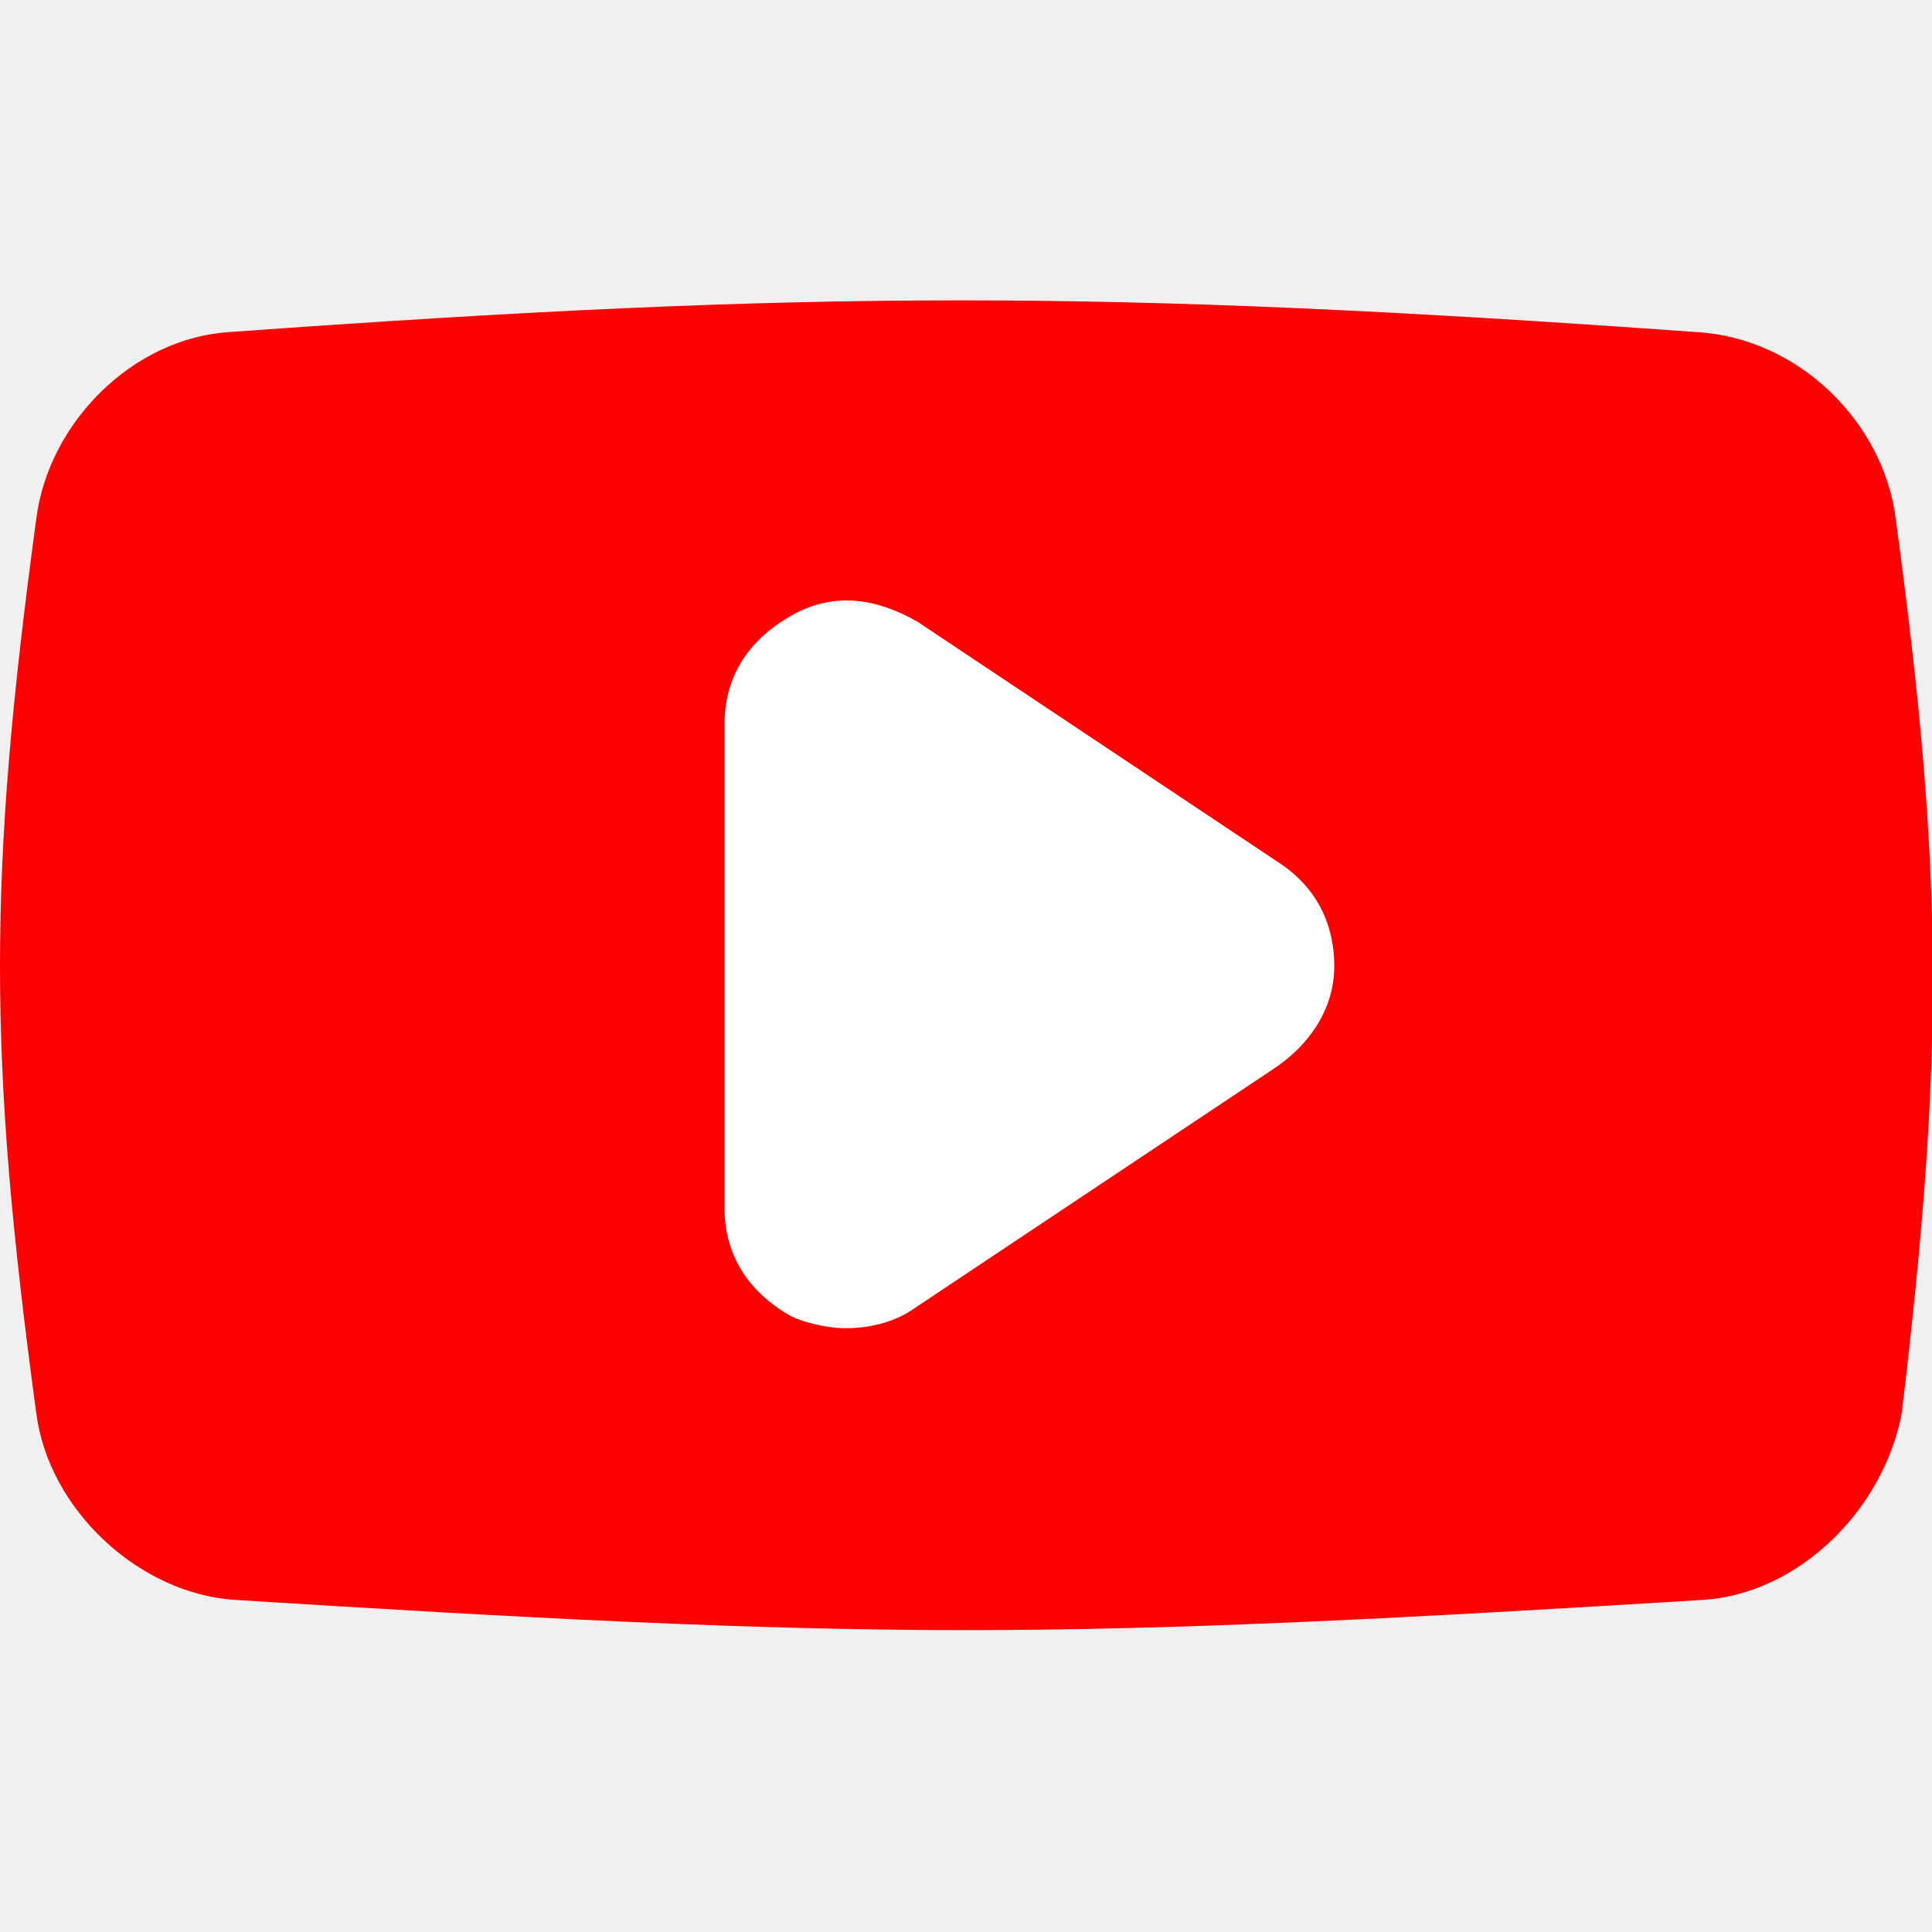
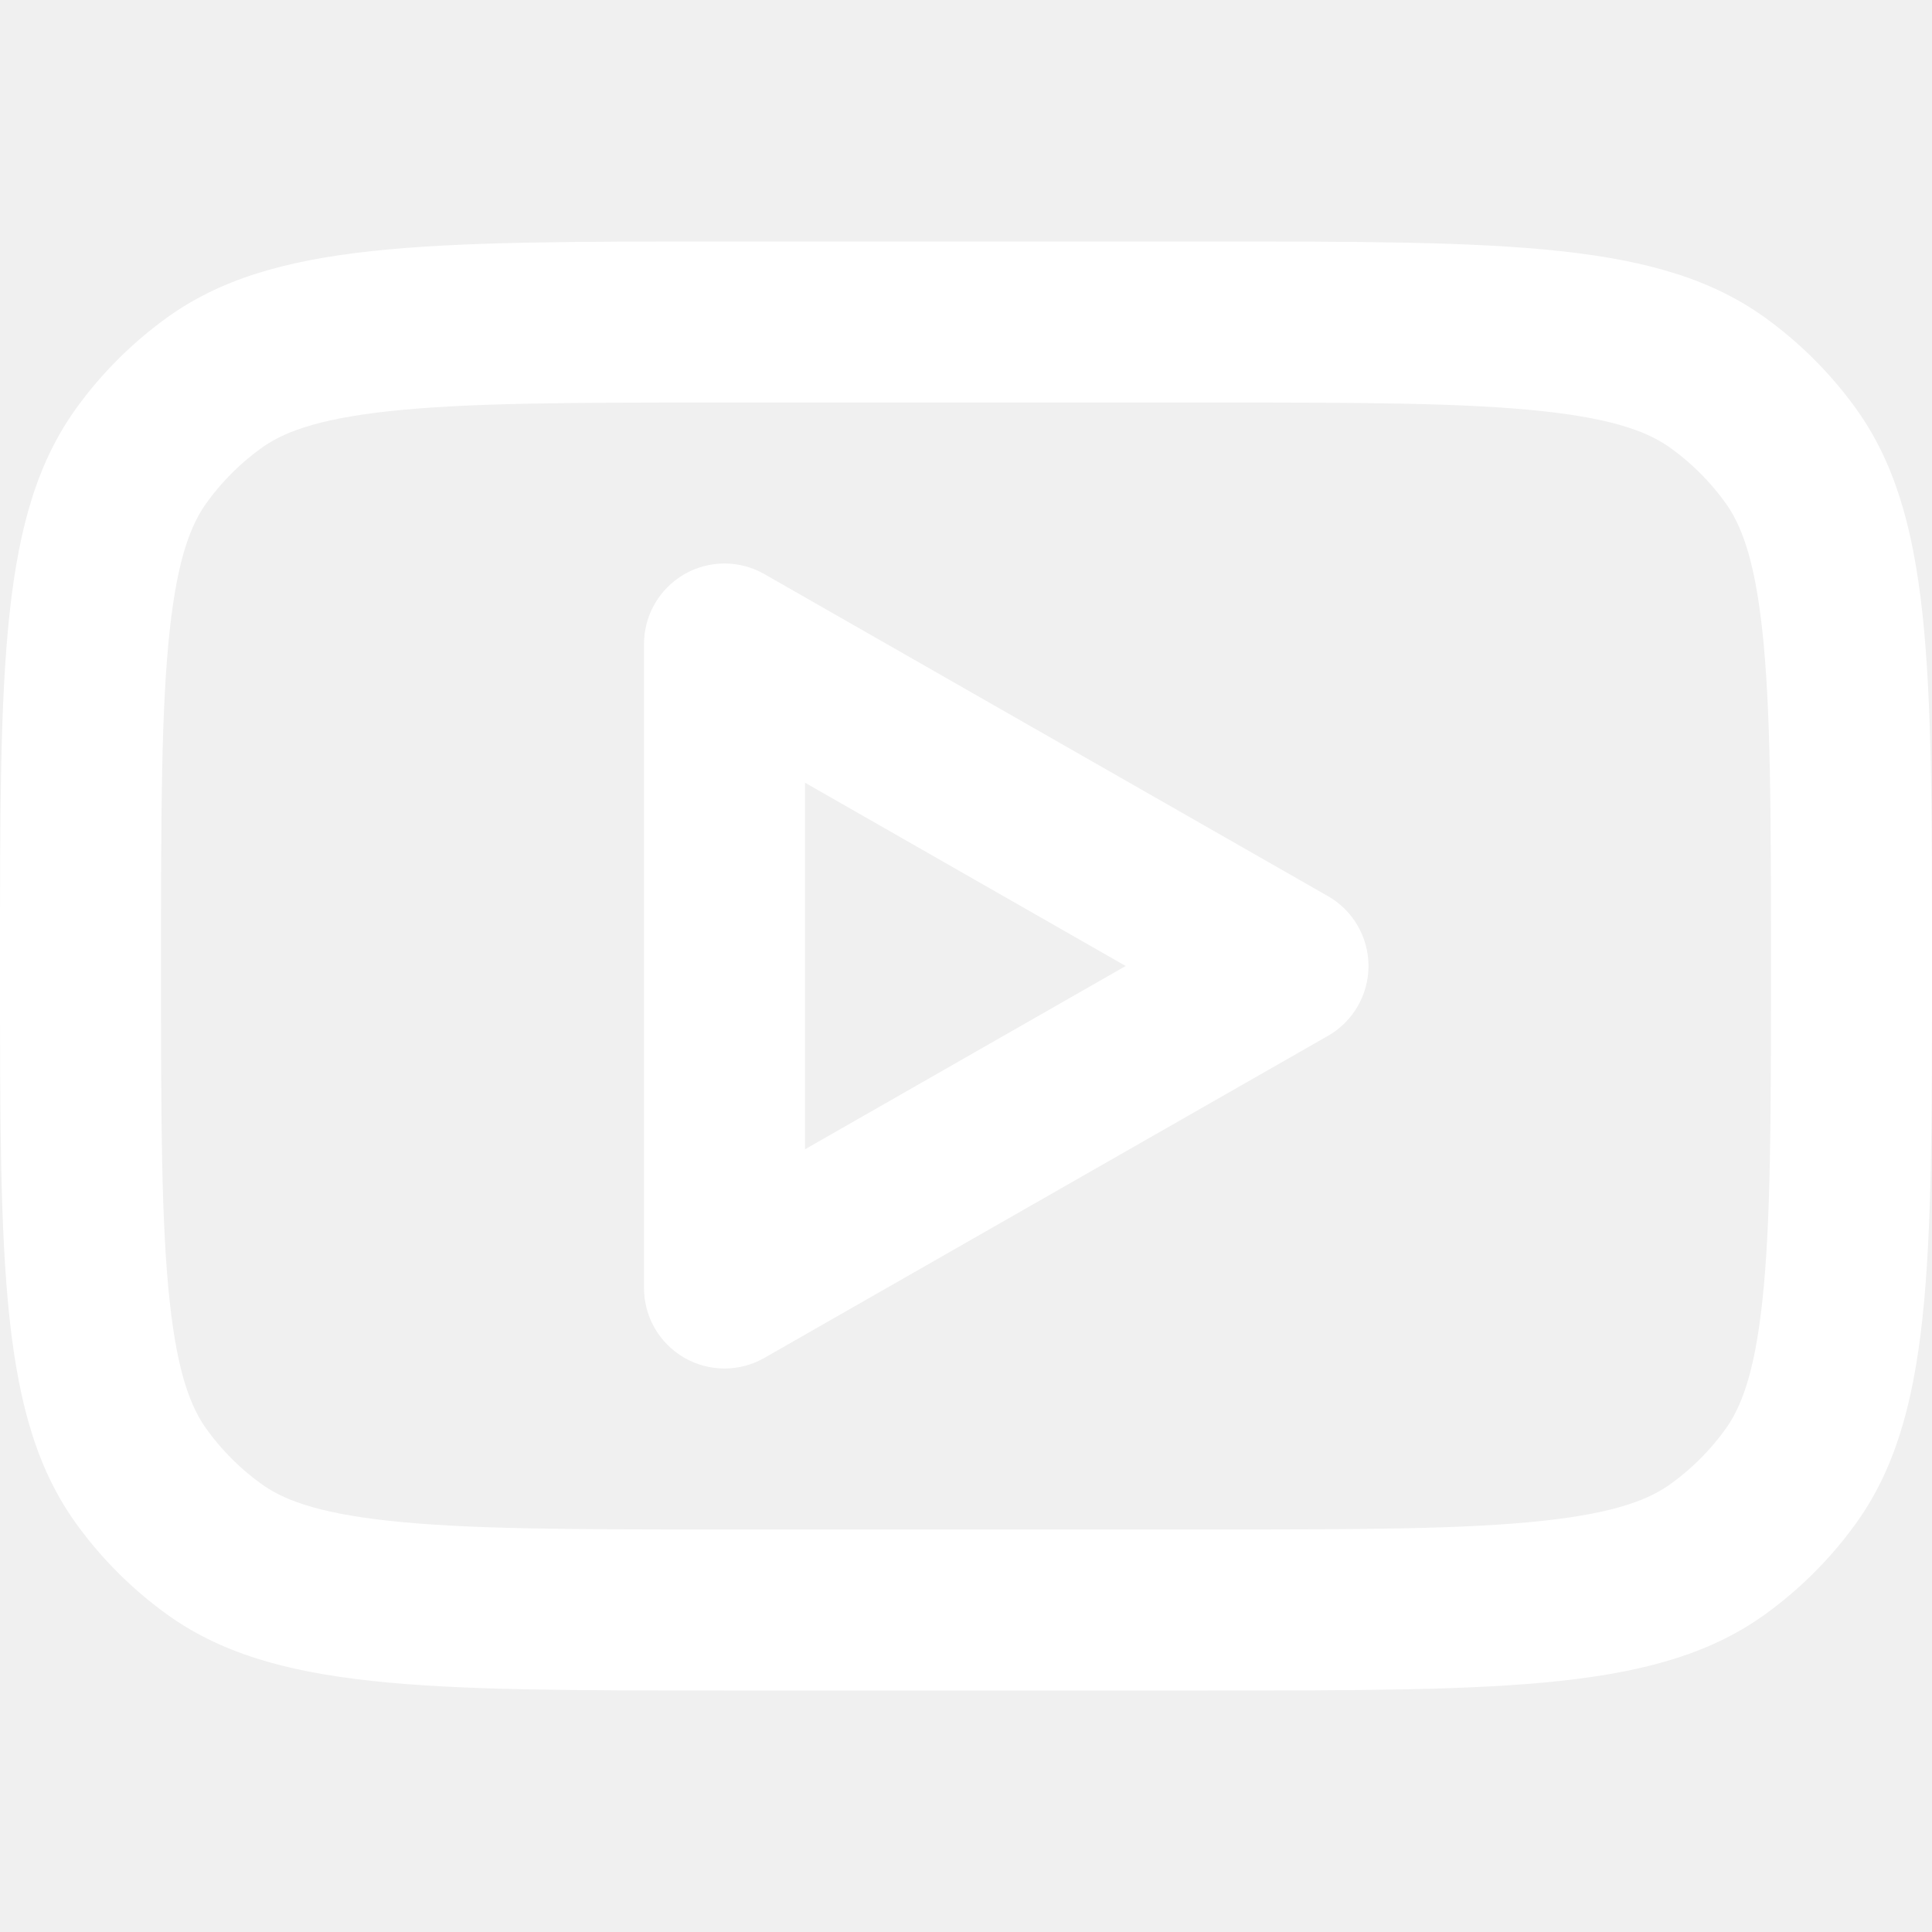
- <svg xmlns="http://www.w3.org/2000/svg" version="1.1" id="Icons" viewBox="0 0 32 32" xml:space="preserve">
-   <style type="text/css">
- 	.st0{fill:#FFFFFF;}
- 	.st1{fill:#3A559F;}
- 	.st2{fill:#F4F4F4;}
- 	.st3{fill:#FF0084;}
- 	.st4{fill:#0063DB;}
- 	.st5{fill:#00ACED;}
- 	.st6{fill:#FFEC06;}
- 	.st7{fill:#FF0000;}
- 	.st8{fill:#25D366;}
- 	.st9{fill:#0088FF;}
- 	.st10{fill:#314358;}
- 	.st11{fill:#EE6996;}
- 	.st12{fill:#01AEF3;}
- 	.st13{fill:#FFFEFF;}
- 	.st14{fill:#F06A35;}
- 	.st15{fill:#00ADEF;}
- 	.st16{fill:#1769FF;}
- 	.st17{fill:#1AB7EA;}
- 	.st18{fill:#6001D1;}
- 	.st19{fill:#E41214;}
- 	.st20{fill:#05CE78;}
- 	.st21{fill:#7B519C;}
- 	.st22{fill:#FF4500;}
- 	.st23{fill:#00F076;}
- 	.st24{fill:#FFC900;}
- 	.st25{fill:#00D6FF;}
- 	.st26{fill:#FF3A44;}
- 	.st27{fill:#FF6A36;}
- 	.st28{fill:#0061FE;}
- 	.st29{fill:#F7981C;}
- 	.st30{fill:#EE1B22;}
- 	.st31{fill:#EF3561;}
- 	.st32{fill:none;stroke:#FFFFFF;stroke-width:2;stroke-miterlimit:10;}
- 	.st33{fill:#0097D3;}
- 	.st34{fill:#01308A;}
- 	.st35{fill:#019CDE;}
- 	.st36{fill:#FFD049;}
- 	.st37{fill:#16A05D;}
- 	.st38{fill:#4486F4;}
- 	.st39{fill:none;}
- 	.st40{fill:#34A853;}
- 	.st41{fill:#4285F4;}
- 	.st42{fill:#FBBC05;}
- 	.st43{fill:#EA4335;}
- </style>
-   <path class="st7" d="M31.4,8.6c-0.2-1.6-1.6-3-3.3-3.1c-9.8-0.7-14.6-0.7-24.3,0C2.2,5.6,0.8,7,0.6,8.6c-0.8,5.9-0.8,8.9,0,14.8  c0.2,1.6,1.7,3,3.3,3.1C8.7,26.8,12.4,27,16,27s7.3-0.2,12.2-0.5c1.6-0.1,3-1.5,3.3-3.1C32.2,17.5,32.2,14.5,31.4,8.6z" />
-   <path class="st0" d="M21.1,17.7l-6,4C14.8,21.9,14.4,22,14,22c-0.3,0-0.7-0.1-0.9-0.2c-0.7-0.4-1.1-1-1.1-1.8V12  c0-0.8,0.4-1.4,1.1-1.8c0.7-0.4,1.4-0.3,2.1,0.1l6,4c0.6,0.4,0.9,1,0.9,1.7S21.7,17.3,21.1,17.7z" />
+ <svg xmlns="http://www.w3.org/2000/svg" width="800px" height="800px" viewBox="0 0 24 24" fill="none">
+   <path fill-rule="evenodd" clip-rule="evenodd" d="M9.496 7.132C9.187 6.955 8.806 6.956 8.498 7.135C8.19 7.314 8 7.644 8 8V16C8 16.357 8.19 16.686 8.498 16.865C8.806 17.044 9.187 17.045 9.496 16.868L16.496 12.868C16.808 12.69 17 12.359 17 12C17 11.641 16.808 11.31 16.496 11.132L9.496 7.132ZM13.984 12L10 14.277V9.723L13.984 12Z" fill="#FFFFFF" />
+   <path fill-rule="evenodd" clip-rule="evenodd" d="M0 12C0 8.25 0 6.375 0.955 5.061C1.263 4.637 1.637 4.263 2.061 3.955C3.375 3 5.25 3 9 3H15C18.75 3 20.625 3 21.939 3.955C22.363 4.263 22.737 4.637 23.045 5.061C24 6.375 24 8.25 24 12C24 15.75 24 17.625 23.045 18.939C22.737 19.363 22.363 19.737 21.939 20.045C20.625 21 18.75 21 15 21H9C5.25 21 3.375 21 2.061 20.045C1.637 19.737 1.263 19.363 0.955 18.939C0 17.625 0 15.75 0 12ZM9 5H15C16.919 5 18.198 5.003 19.167 5.108C20.099 5.209 20.504 5.384 20.763 5.573C21.018 5.758 21.242 5.982 21.427 6.237C21.616 6.496 21.791 6.901 21.892 7.833C21.997 8.802 22 10.081 22 12C22 13.919 21.997 15.198 21.892 16.167C21.791 17.099 21.616 17.504 21.427 17.763C21.242 18.018 21.018 18.242 20.763 18.427C20.504 18.616 20.099 18.791 19.167 18.892C18.198 18.997 16.919 19 15 19H9C7.081 19 5.802 18.997 4.833 18.892C3.901 18.791 3.496 18.616 3.237 18.427C2.982 18.242 2.758 18.018 2.573 17.763C2.384 17.504 2.209 17.099 2.108 16.167C2.003 15.198 2 13.919 2 12C2 10.081 2.003 8.802 2.108 7.833C2.209 6.901 2.384 6.496 2.573 6.237C2.758 5.982 2.982 5.758 3.237 5.573C3.496 5.384 3.901 5.209 4.833 5.108C5.802 5.003 7.081 5 9 5Z" fill="#FFFFFF" />
</svg>
